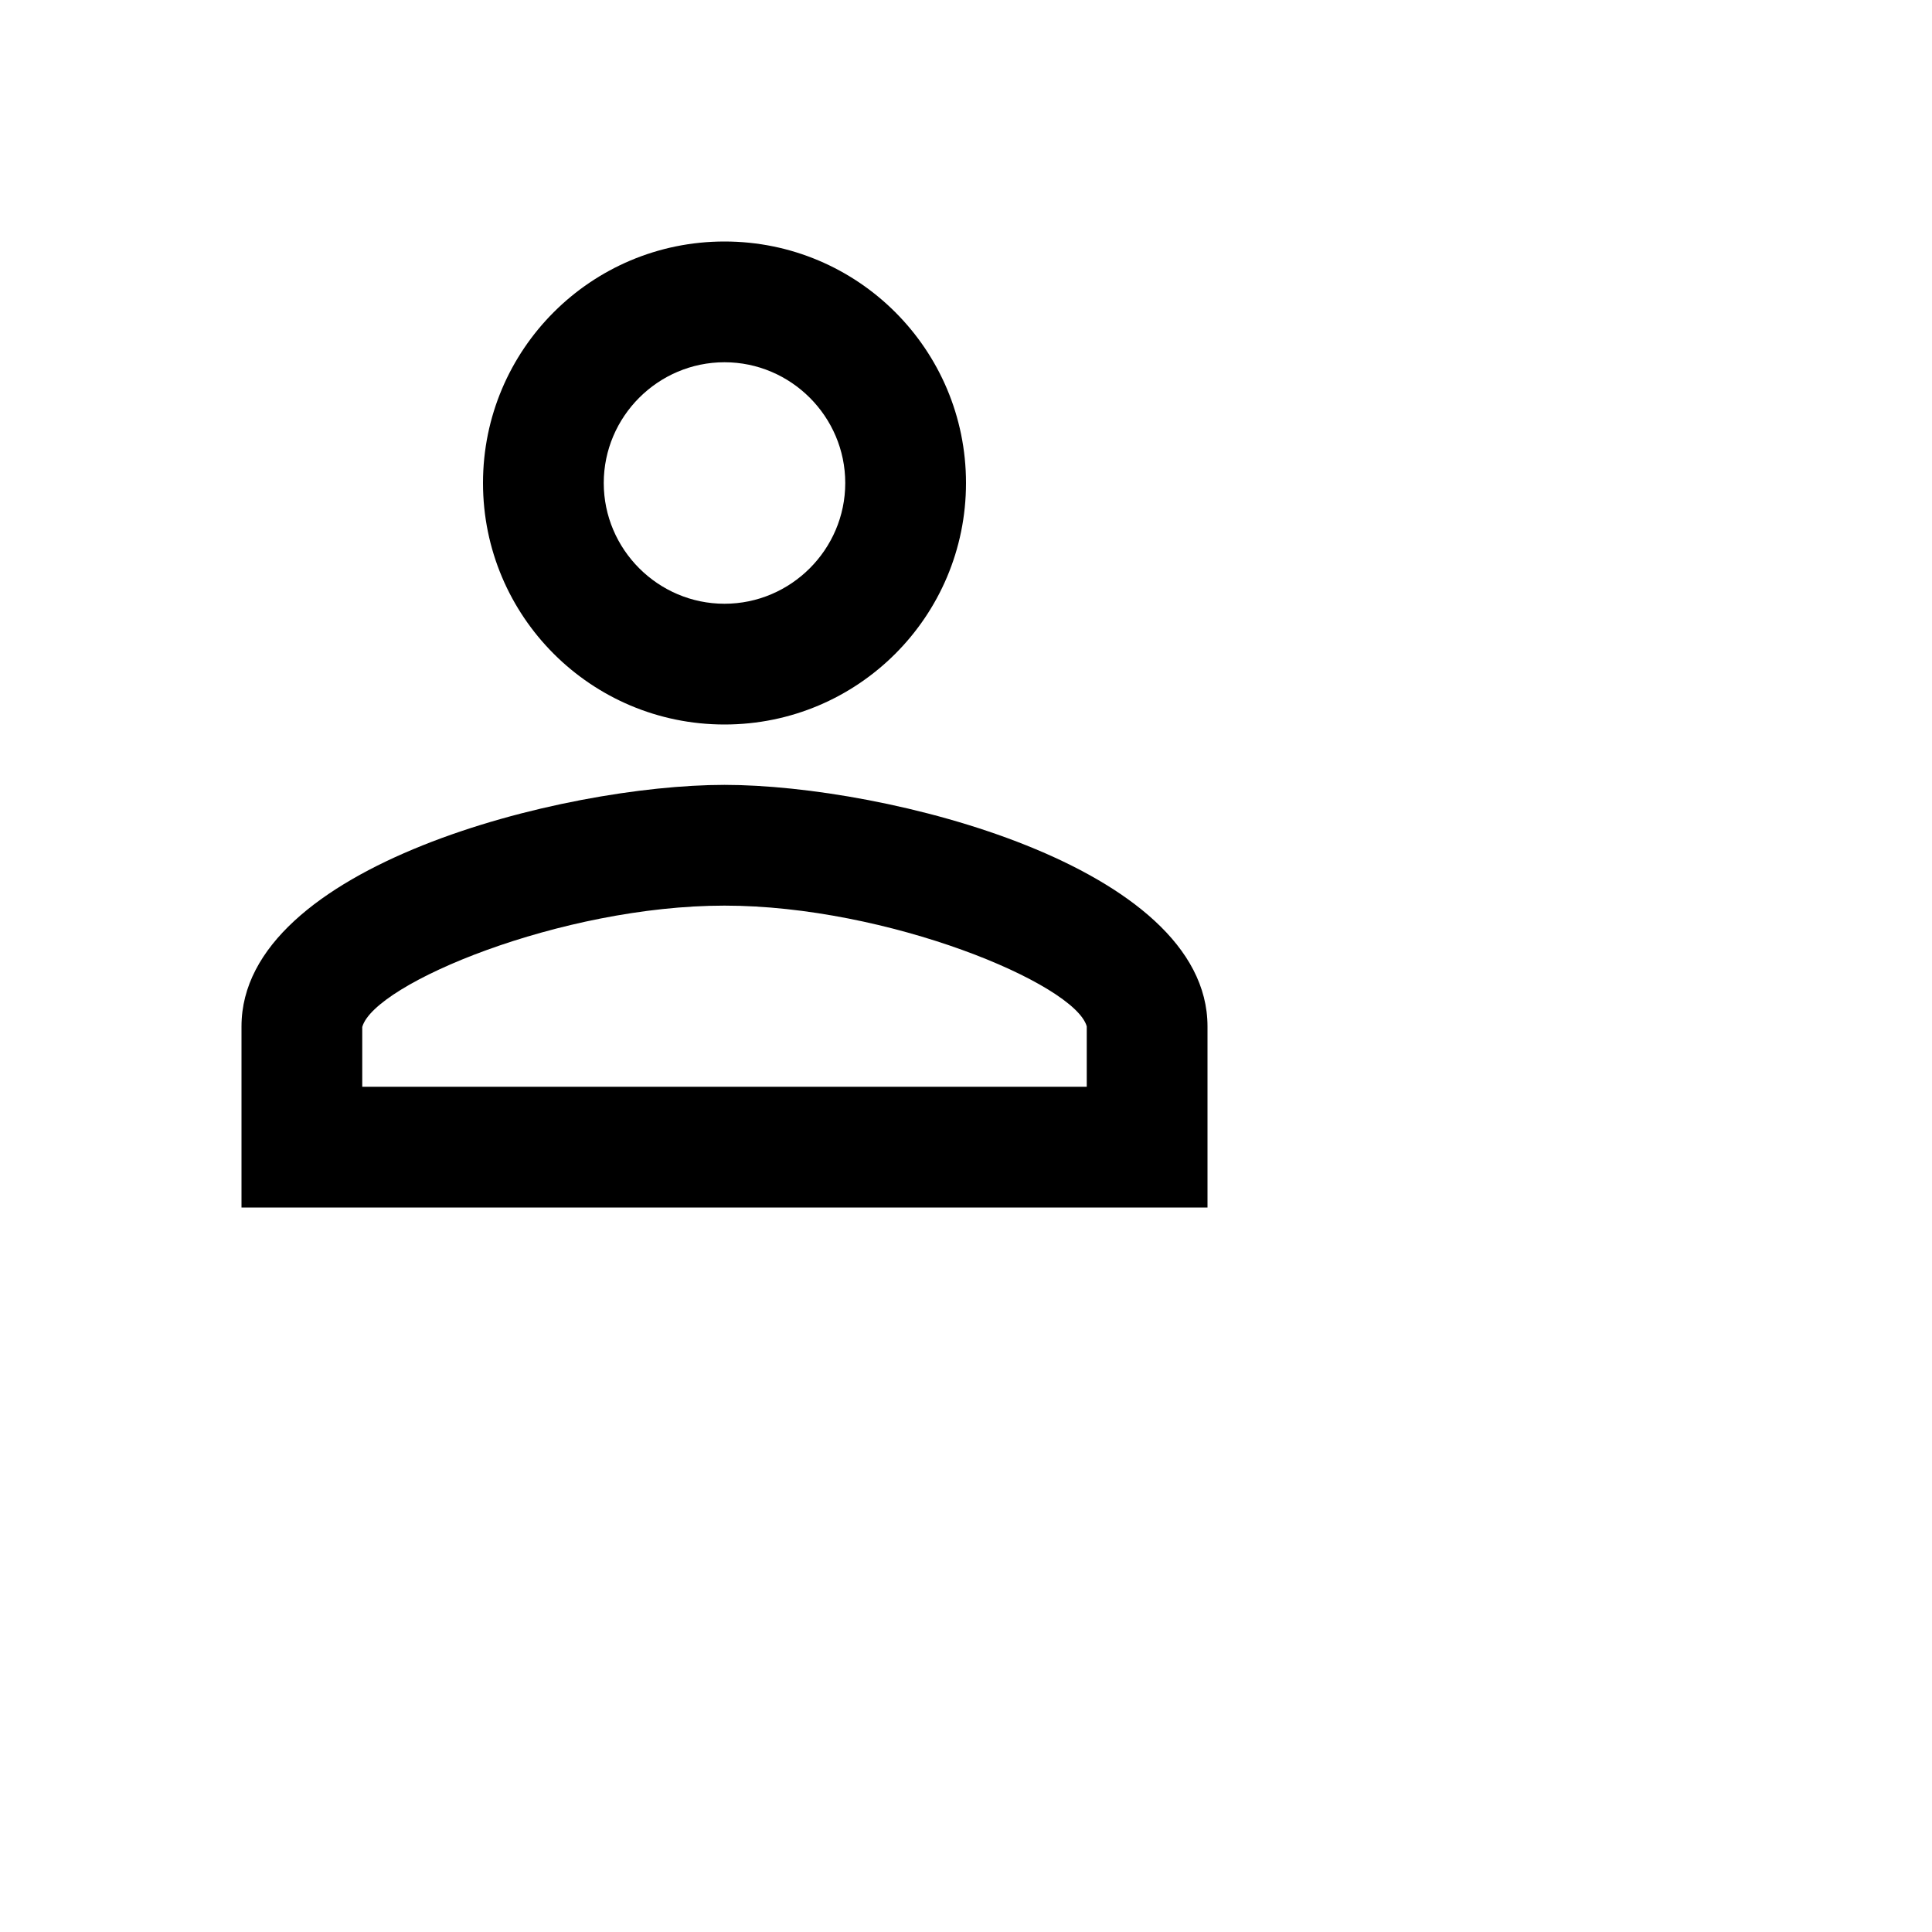
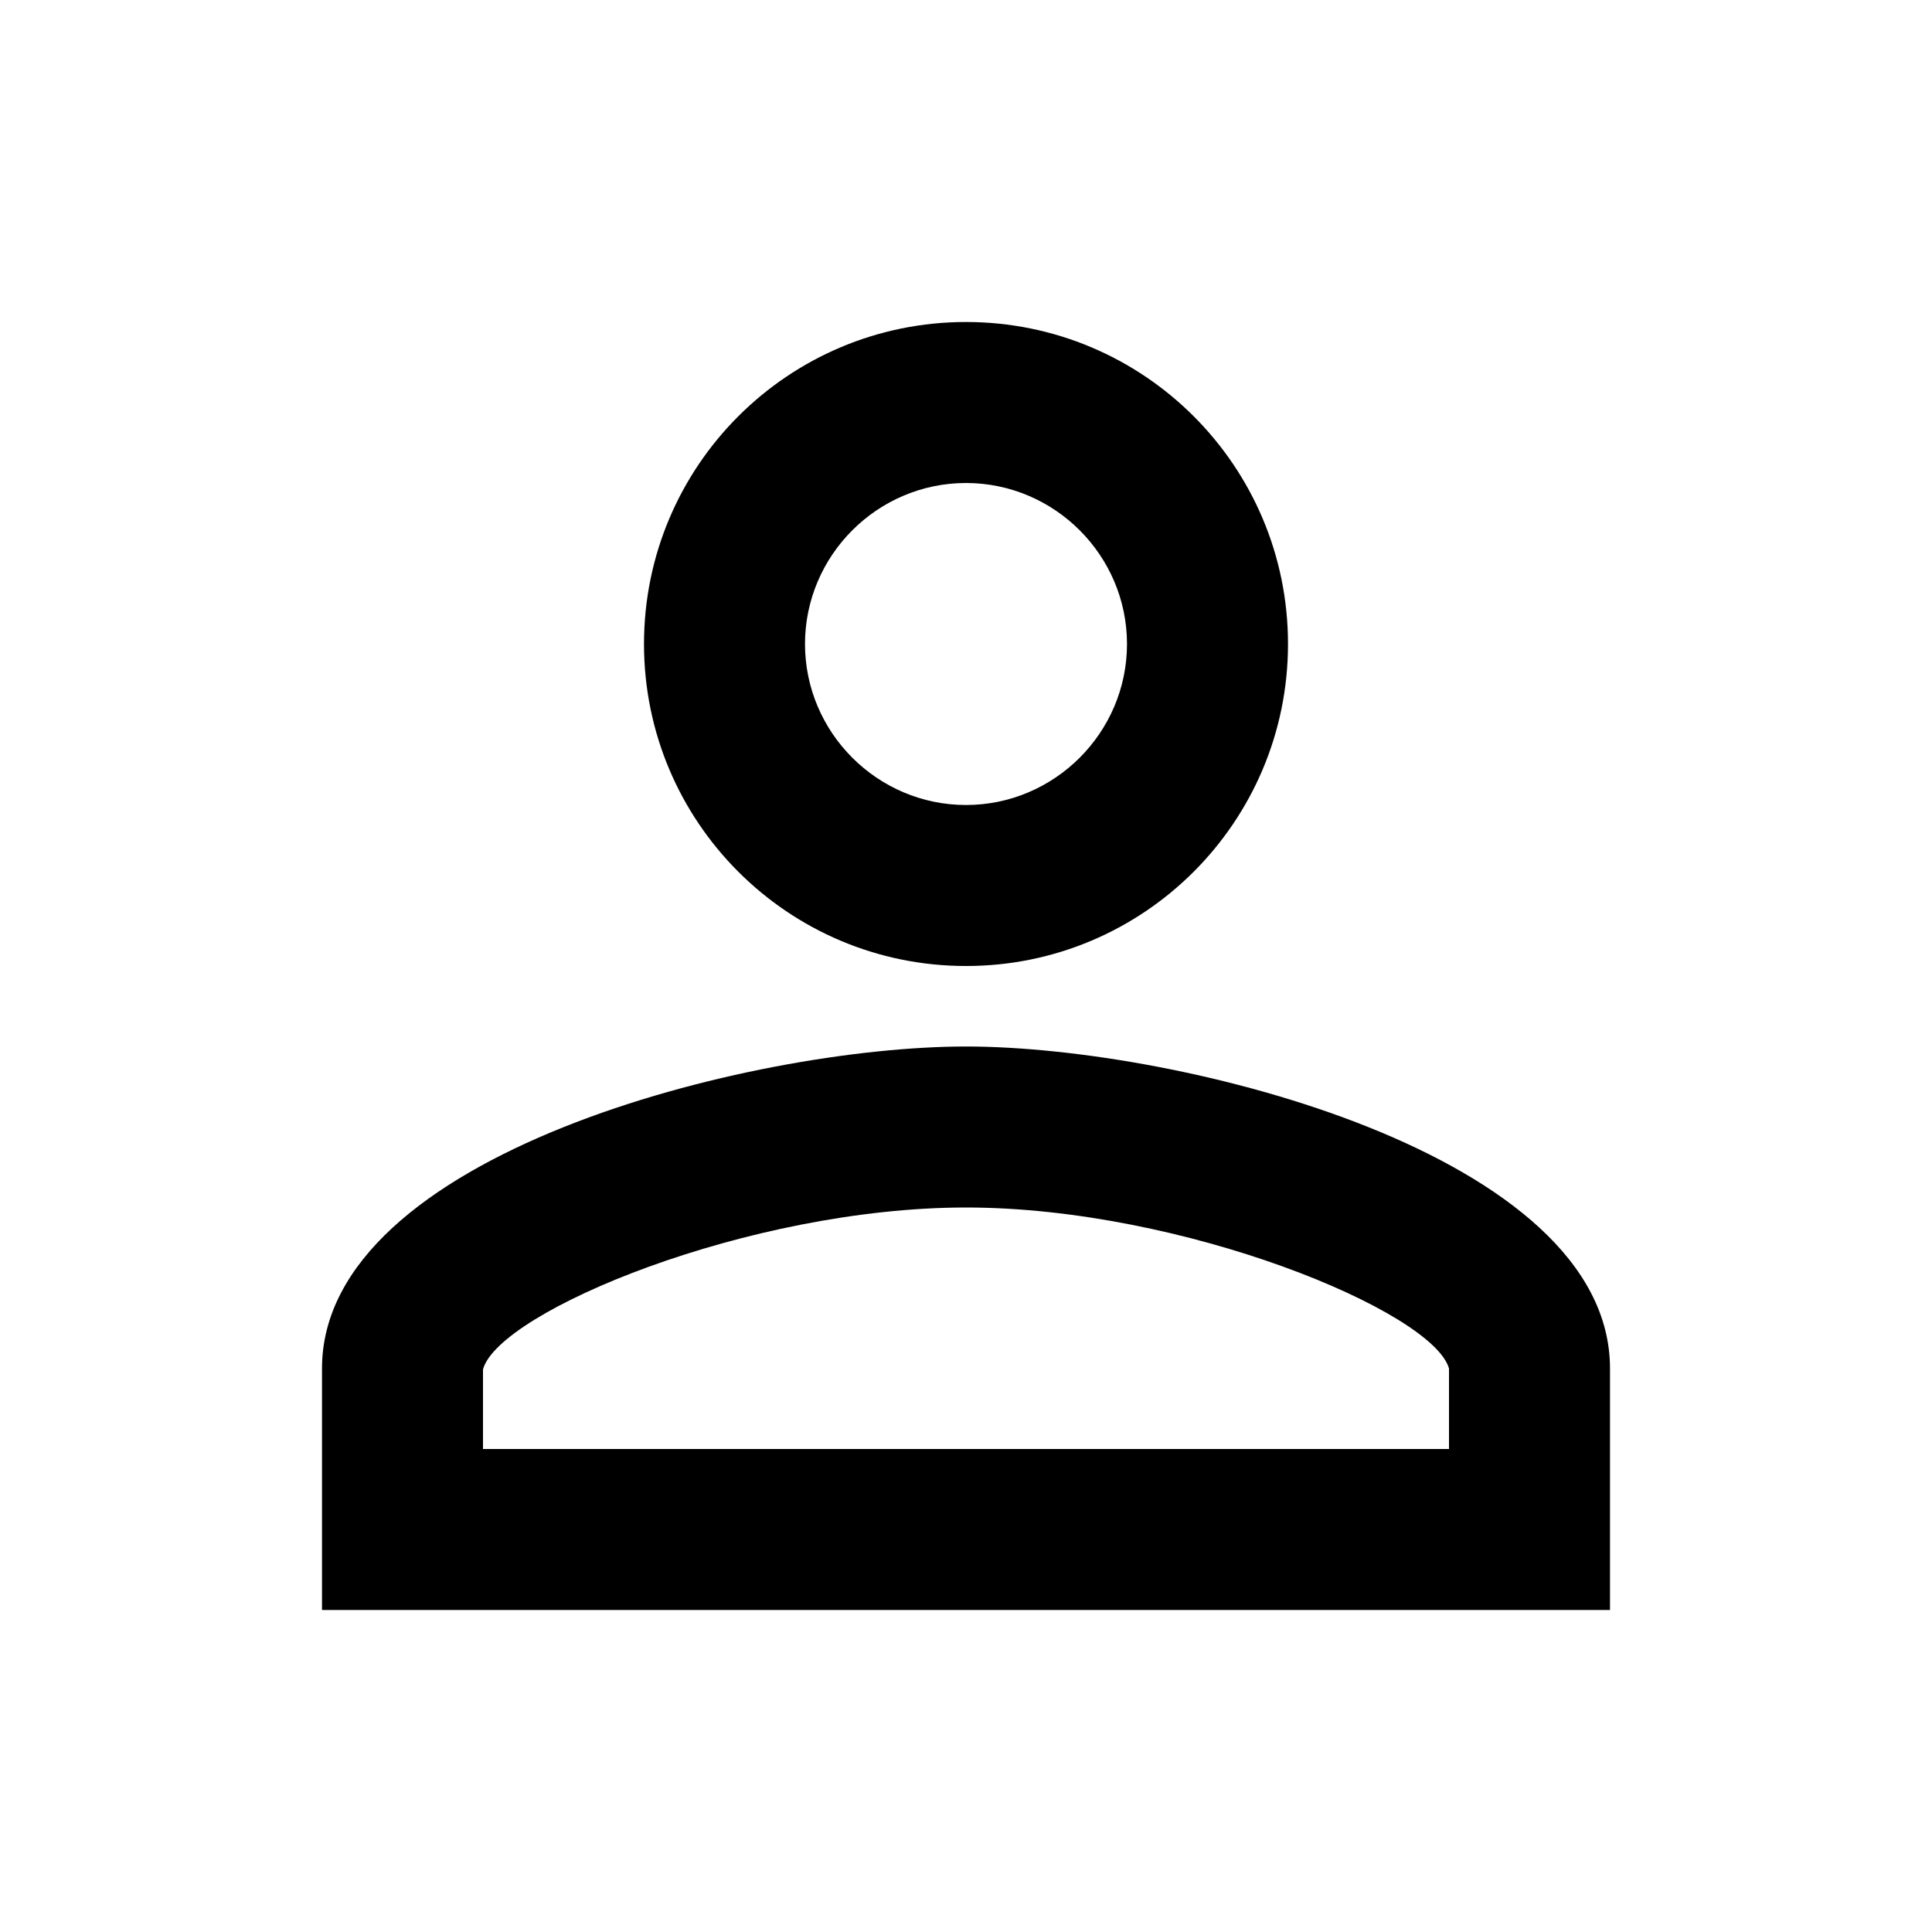
- <svg xmlns="http://www.w3.org/2000/svg" width="32" height="32" viewBox="0 0 32 32">
+ <svg xmlns="http://www.w3.org/2000/svg" viewBox="0 0 24 24">
  <path fill="none" d="M0 0h24v24H0V0z" />
  <path d="M12 6c1.1 0 2 .9 2 2s-.9 2-2 2-2-.9-2-2 .9-2 2-2m0 9c2.7 0 5.8 1.29 6 2v1H6v-.99c.2-.72 3.3-2.01 6-2.01m0-11C9.79 4 8 5.79 8 8s1.79 4 4 4 4-1.79 4-4-1.79-4-4-4zm0 9c-2.67 0-8 1.34-8 4v3h16v-3c0-2.66-5.33-4-8-4z" />
</svg>
